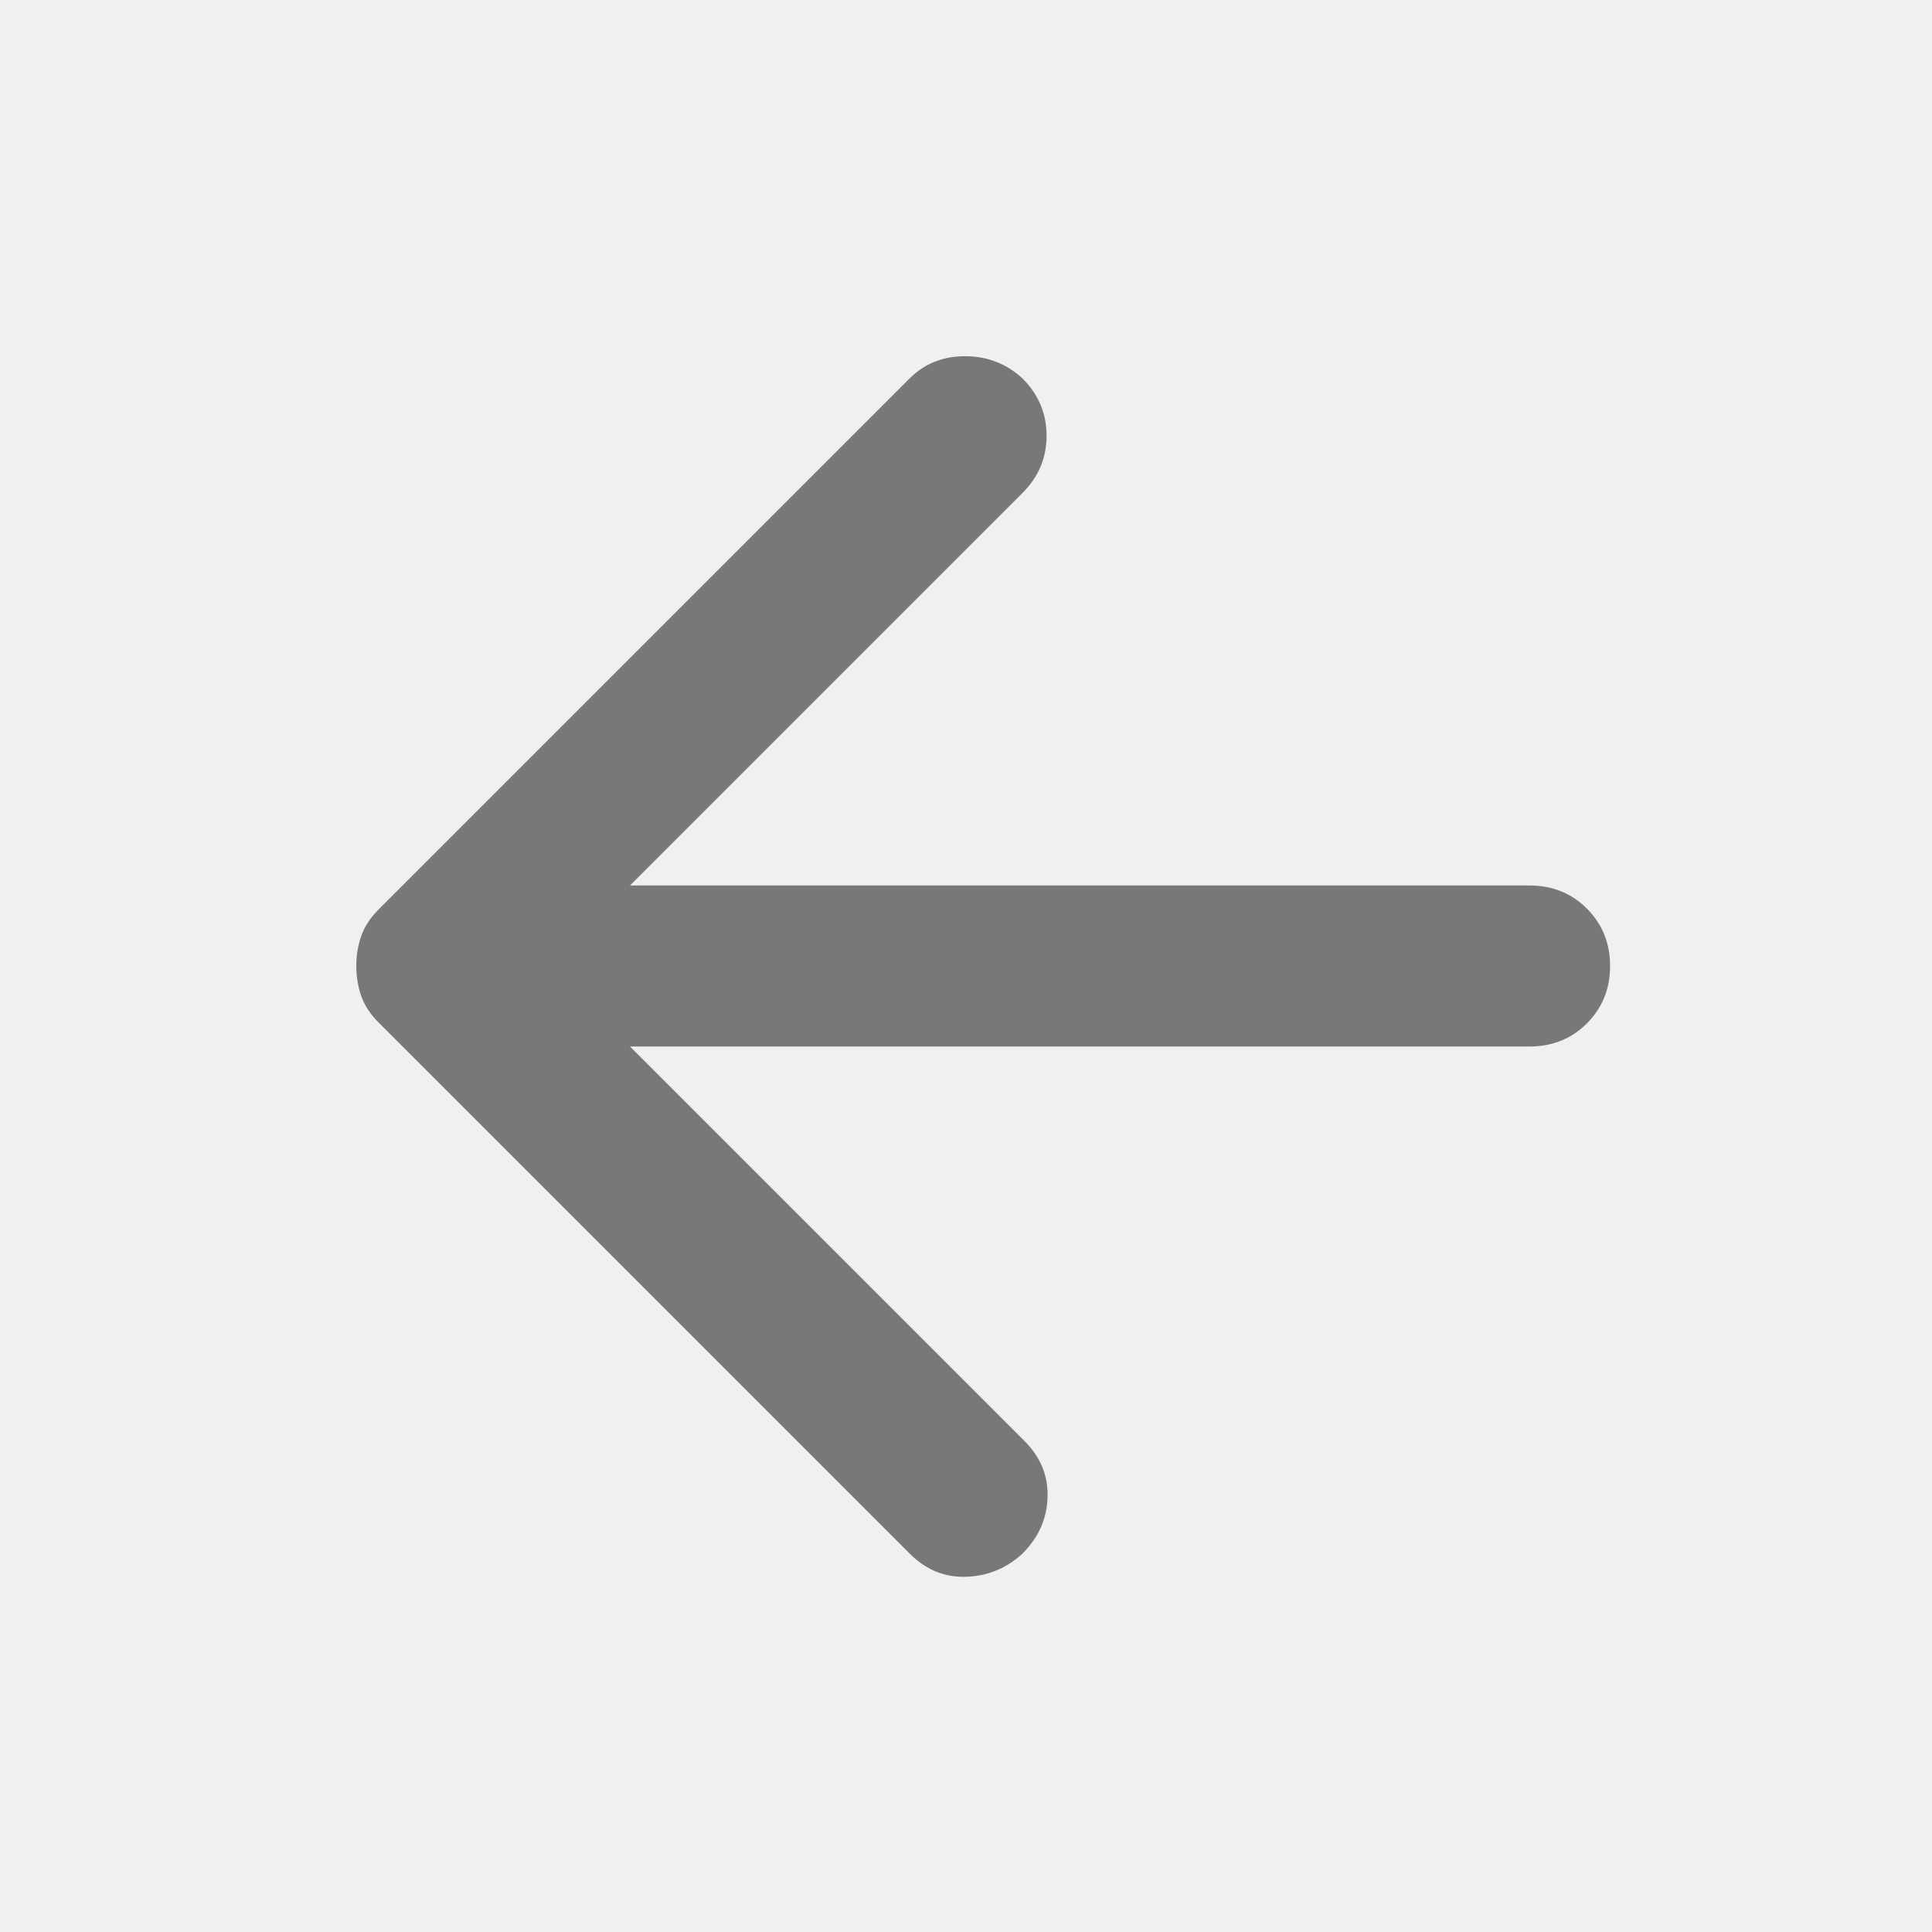
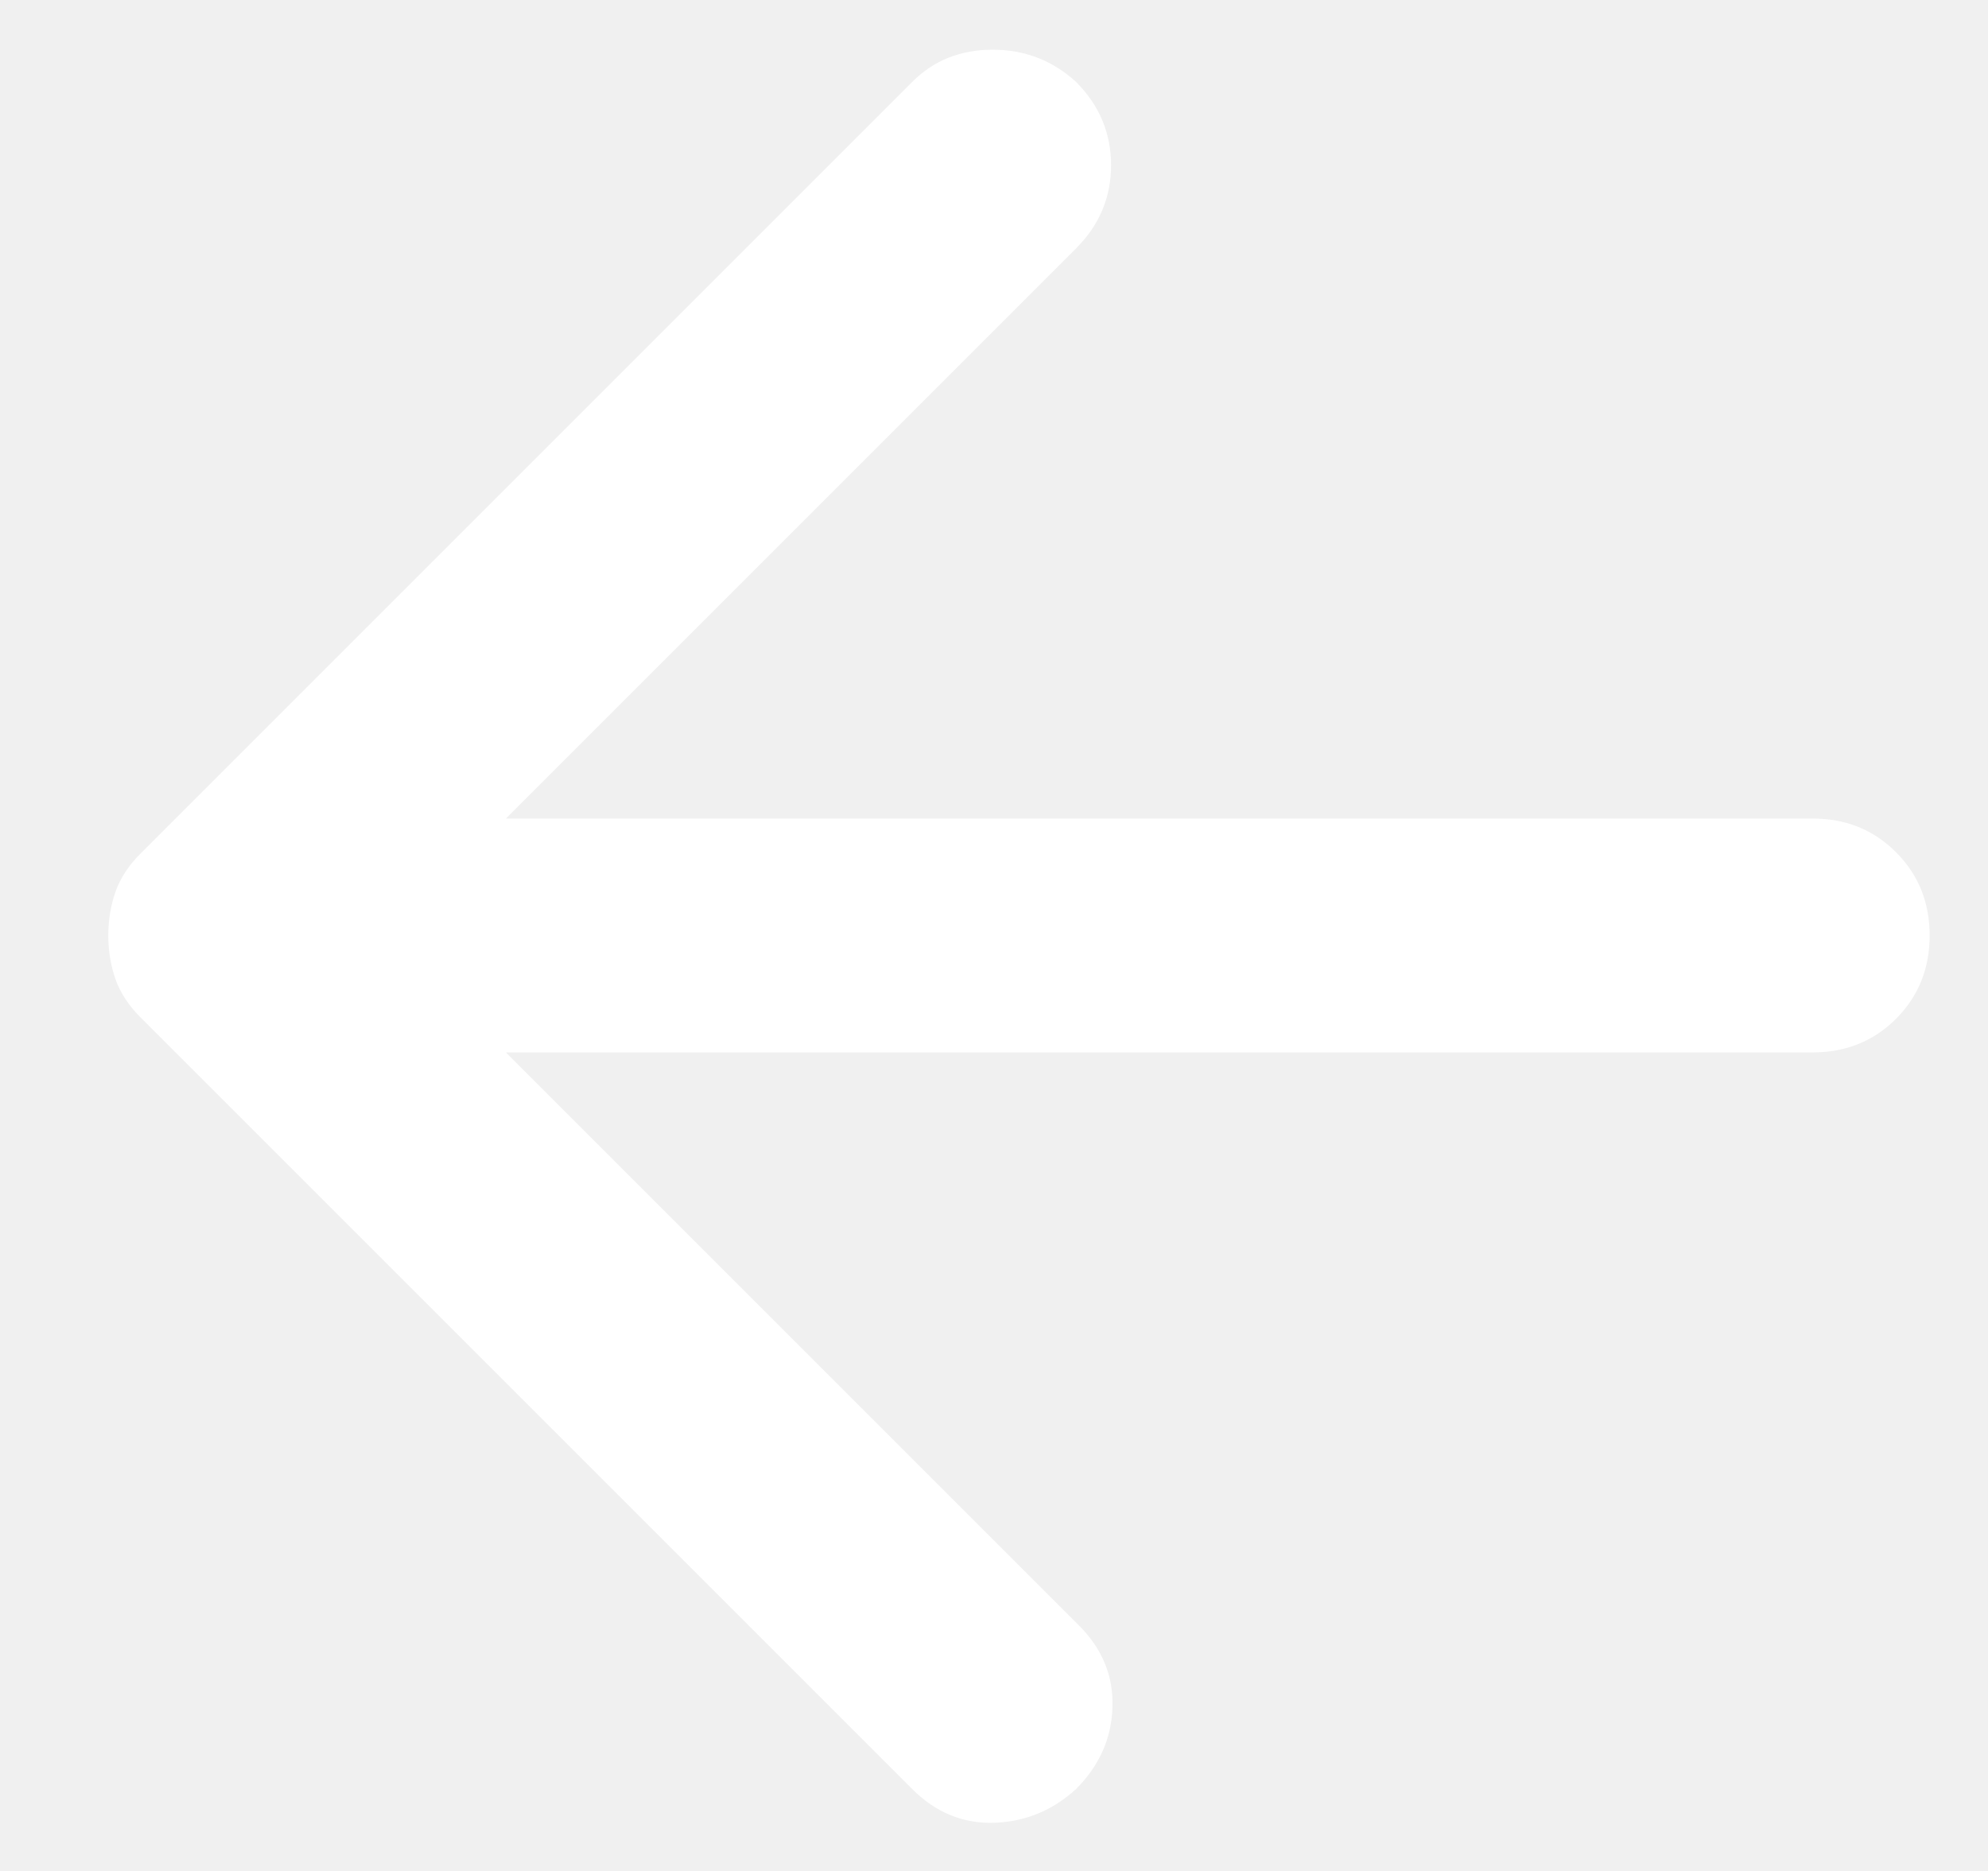
- <svg xmlns="http://www.w3.org/2000/svg" width="24" height="24" viewBox="0 0 24 24" fill="none">
-   <mask id="mask0_54315_1178" style="mask-type:alpha" maskUnits="userSpaceOnUse" x="0" y="0" width="24" height="24">
-     <rect width="24" height="24" fill="#D9D9D9" />
-   </mask>
-   <g mask="url(#mask0_54315_1178)">
-     <path d="M7.826 13L12.726 17.9C12.926 18.1 13.022 18.333 13.013 18.6C13.005 18.867 12.901 19.1 12.701 19.3C12.501 19.483 12.267 19.579 12.001 19.587C11.734 19.596 11.501 19.5 11.301 19.3L4.701 12.7C4.601 12.6 4.53 12.492 4.488 12.375C4.447 12.258 4.426 12.133 4.426 12C4.426 11.867 4.447 11.742 4.488 11.625C4.53 11.508 4.601 11.4 4.701 11.3L11.301 4.7C11.484 4.517 11.713 4.425 11.988 4.425C12.263 4.425 12.501 4.517 12.701 4.7C12.901 4.9 13.001 5.138 13.001 5.412C13.001 5.688 12.901 5.925 12.701 6.125L7.826 11H19.001C19.284 11 19.522 11.096 19.713 11.287C19.905 11.479 20.001 11.717 20.001 12C20.001 12.283 19.905 12.521 19.713 12.713C19.522 12.904 19.284 13 19.001 13H7.826Z" fill="black" fill-opacity="0.5" />
-   </g>
+ <svg xmlns="http://www.w3.org/2000/svg" width="17" height="16" viewBox="0 0 17 16" fill="none">
+   <path d="M4.326 9L9.226 13.9C9.426 14.1 9.522 14.333 9.513 14.6C9.505 14.867 9.401 15.1 9.201 15.3C9.001 15.483 8.767 15.579 8.501 15.588C8.234 15.596 8.001 15.5 7.801 15.3L1.201 8.7C1.101 8.6 1.03 8.492 0.988 8.375C0.947 8.258 0.926 8.133 0.926 8C0.926 7.867 0.947 7.742 0.988 7.625C1.03 7.508 1.101 7.4 1.201 7.3L7.801 0.7C7.984 0.517 8.213 0.425 8.488 0.425C8.763 0.425 9.001 0.517 9.201 0.7C9.401 0.9 9.501 1.138 9.501 1.413C9.501 1.688 9.401 1.925 9.201 2.125L4.326 7H15.501C15.784 7 16.022 7.096 16.213 7.288C16.405 7.479 16.501 7.717 16.501 8C16.501 8.283 16.405 8.521 16.213 8.713C16.022 8.904 15.784 9 15.501 9H4.326Z" fill="white" />
</svg>
